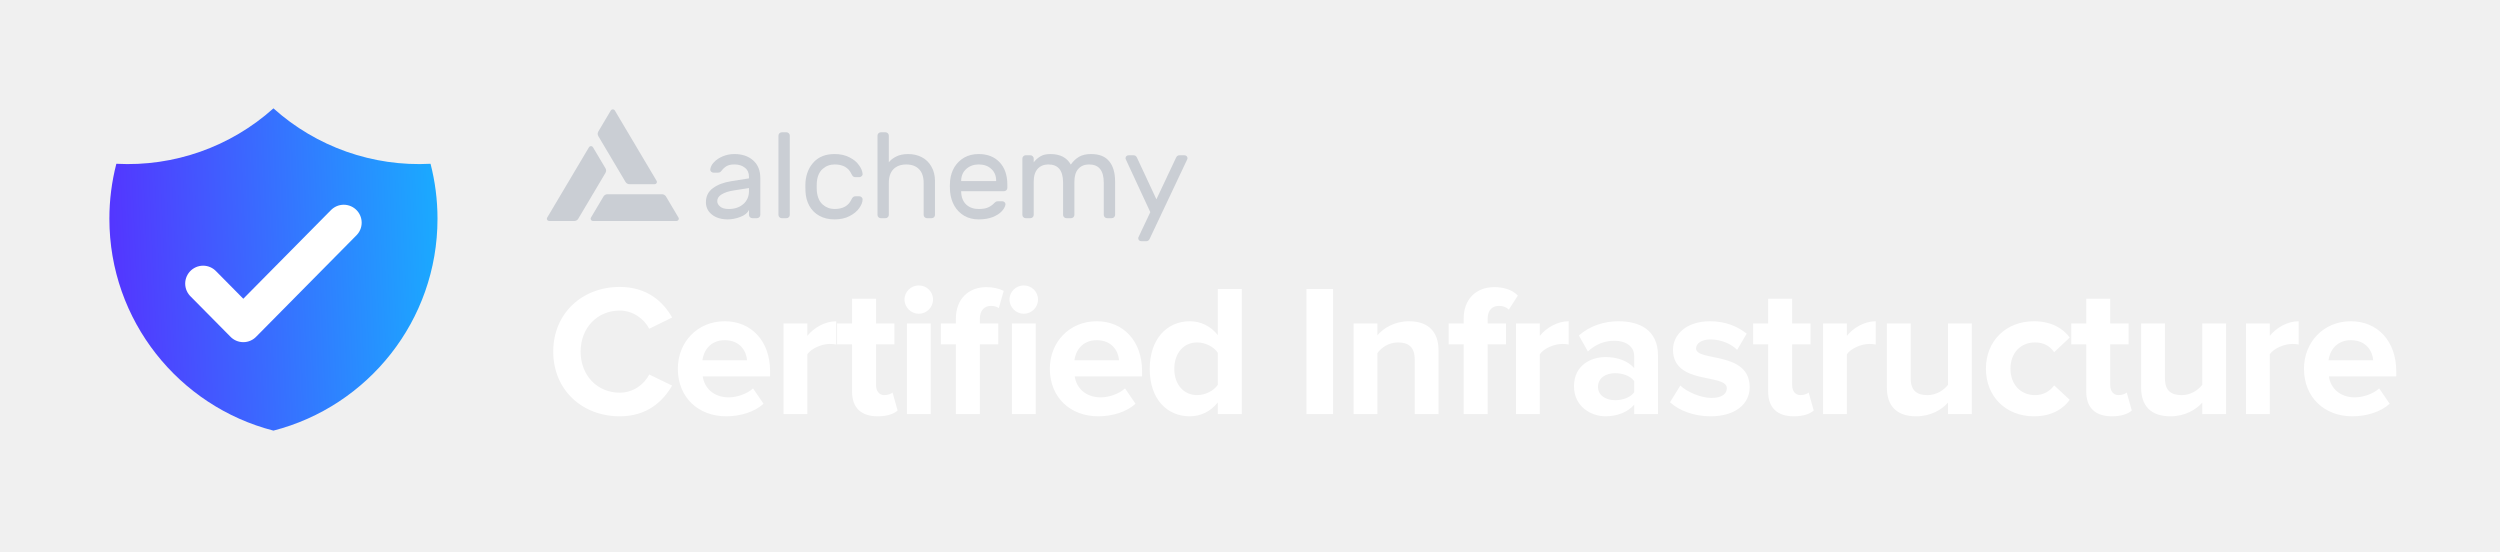
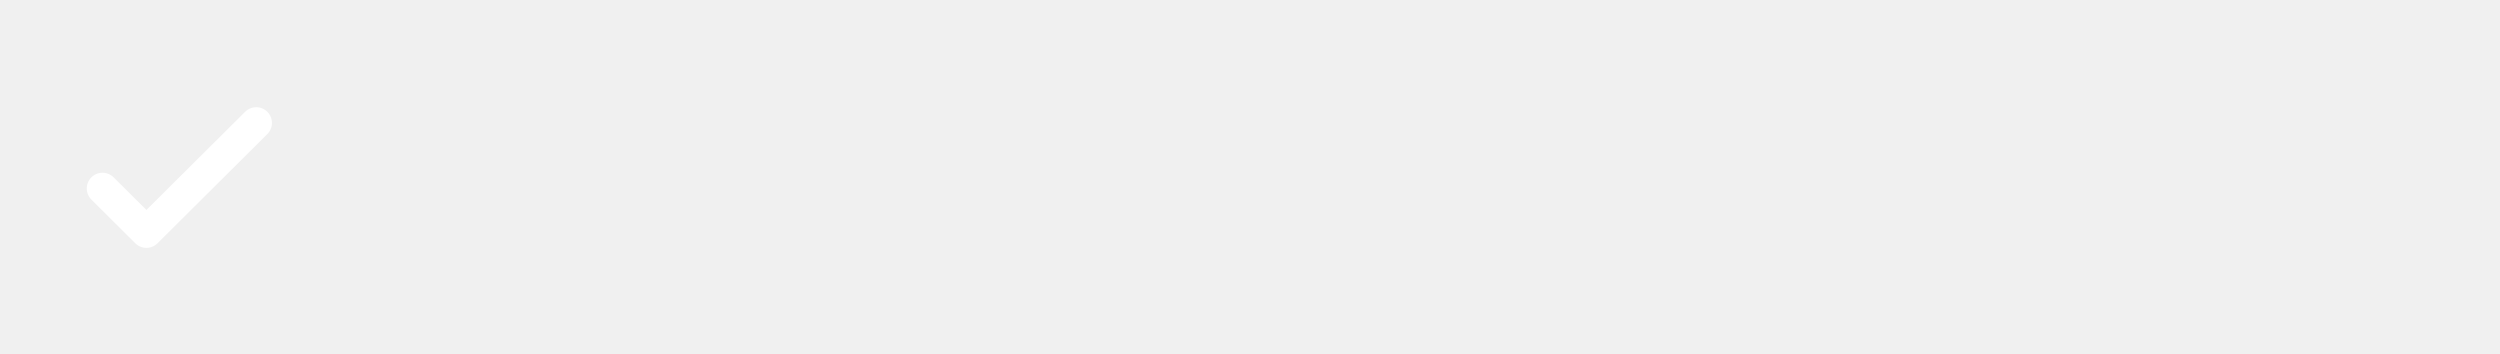
- <svg xmlns="http://www.w3.org/2000/svg" width="186" height="41" viewBox="0 0 186 41" fill="none">
-   <path d="M20.344 8.062C23.54 10.93 27.744 12.413 32.032 12.185C32.37 13.493 32.55 14.863 32.55 16.276C32.55 23.86 27.364 30.232 20.344 32.038C13.324 30.232 8.138 23.859 8.138 16.276C8.137 14.896 8.311 13.522 8.656 12.185C12.944 12.413 17.148 10.93 20.344 8.062Z" fill="url(#paint0_linear)" />
-   <path d="M15.112 21.1L18.102 24.123L25.575 16.566" stroke="white" stroke-width="2.667" stroke-linecap="round" stroke-linejoin="round" />
-   <path d="M48.85 13.453L45.744 8.222C45.729 8.196 45.708 8.175 45.681 8.16C45.655 8.145 45.625 8.137 45.594 8.137C45.564 8.137 45.534 8.144 45.507 8.159C45.481 8.174 45.459 8.195 45.443 8.22L44.513 9.788C44.483 9.839 44.467 9.897 44.467 9.957C44.467 10.016 44.483 10.074 44.513 10.125L46.538 13.537C46.569 13.589 46.613 13.631 46.666 13.661C46.718 13.691 46.778 13.706 46.839 13.706H48.7C48.73 13.706 48.76 13.698 48.786 13.683C48.812 13.668 48.834 13.647 48.85 13.622C48.865 13.596 48.873 13.567 48.873 13.537C48.873 13.508 48.865 13.479 48.85 13.453Z" fill="#CACED4" />
-   <path d="M40.712 16.188L43.818 10.957C43.833 10.932 43.855 10.91 43.881 10.896C43.907 10.881 43.937 10.873 43.968 10.873C43.998 10.873 44.028 10.881 44.054 10.896C44.081 10.91 44.103 10.932 44.118 10.957L45.048 12.523C45.079 12.575 45.095 12.633 45.095 12.692C45.095 12.752 45.079 12.81 45.048 12.861L43.023 16.273C42.993 16.325 42.949 16.367 42.897 16.397C42.844 16.427 42.784 16.442 42.723 16.442H40.862C40.832 16.442 40.802 16.434 40.775 16.42C40.748 16.405 40.726 16.383 40.711 16.358C40.696 16.332 40.688 16.302 40.688 16.273C40.688 16.243 40.696 16.213 40.712 16.188Z" fill="#CACED4" />
-   <path d="M44.117 16.44H50.329C50.359 16.44 50.389 16.432 50.415 16.417C50.442 16.402 50.464 16.381 50.479 16.355C50.494 16.33 50.502 16.301 50.502 16.271C50.502 16.241 50.494 16.212 50.479 16.187L49.55 14.62C49.519 14.569 49.475 14.526 49.422 14.496C49.37 14.467 49.31 14.451 49.249 14.451H45.199C45.138 14.451 45.078 14.467 45.025 14.496C44.972 14.526 44.928 14.569 44.898 14.62L43.968 16.187C43.952 16.212 43.944 16.241 43.944 16.271C43.944 16.301 43.952 16.33 43.967 16.355C43.983 16.381 44.004 16.402 44.031 16.417C44.057 16.432 44.087 16.44 44.117 16.44Z" fill="#CACED4" />
-   <path d="M55.724 13.271V13.154C55.724 12.86 55.622 12.634 55.418 12.478C55.221 12.316 54.962 12.235 54.641 12.235C54.394 12.235 54.199 12.277 54.057 12.361C53.921 12.439 53.792 12.559 53.668 12.721C53.631 12.769 53.591 12.803 53.548 12.82C53.505 12.838 53.446 12.848 53.372 12.848H53.094C53.026 12.848 52.965 12.823 52.909 12.775C52.86 12.727 52.838 12.67 52.844 12.604C52.863 12.424 52.952 12.247 53.113 12.073C53.279 11.893 53.499 11.746 53.77 11.632C54.042 11.518 54.332 11.461 54.641 11.461C55.215 11.461 55.677 11.617 56.029 11.929C56.387 12.241 56.566 12.679 56.566 13.244V15.99C56.566 16.056 56.542 16.113 56.492 16.161C56.443 16.209 56.384 16.233 56.316 16.233H55.974C55.906 16.233 55.847 16.209 55.798 16.161C55.748 16.113 55.724 16.056 55.724 15.99V15.62C55.625 15.837 55.415 16.008 55.094 16.134C54.773 16.26 54.452 16.323 54.131 16.323C53.816 16.323 53.536 16.269 53.289 16.161C53.042 16.047 52.85 15.894 52.715 15.702C52.585 15.509 52.52 15.293 52.52 15.053C52.52 14.603 52.693 14.252 53.039 14C53.384 13.742 53.844 13.568 54.418 13.478L55.724 13.271ZM55.724 13.991L54.631 14.162C54.23 14.222 53.918 14.321 53.696 14.459C53.474 14.591 53.363 14.759 53.363 14.963C53.363 15.113 53.434 15.248 53.576 15.368C53.718 15.489 53.934 15.549 54.224 15.549C54.668 15.549 55.029 15.425 55.307 15.179C55.585 14.933 55.724 14.612 55.724 14.216V13.991Z" fill="#CACED4" />
-   <path d="M58.76 15.991C58.76 16.057 58.735 16.114 58.685 16.162C58.636 16.21 58.577 16.234 58.51 16.234H58.167C58.099 16.234 58.041 16.21 57.991 16.162C57.942 16.114 57.917 16.057 57.917 15.991V10.085C57.917 10.019 57.942 9.962 57.991 9.914C58.041 9.866 58.099 9.842 58.167 9.842H58.51C58.577 9.842 58.636 9.866 58.685 9.914C58.735 9.962 58.76 10.019 58.76 10.085V15.991Z" fill="#CACED4" />
-   <path d="M62.094 15.549C62.711 15.549 63.128 15.314 63.344 14.846C63.387 14.756 63.431 14.693 63.474 14.657C63.517 14.621 63.575 14.603 63.649 14.603H63.927C63.995 14.603 64.054 14.627 64.103 14.675C64.153 14.717 64.177 14.768 64.177 14.828C64.177 15.032 64.094 15.251 63.927 15.486C63.761 15.72 63.52 15.918 63.205 16.08C62.89 16.242 62.52 16.323 62.094 16.323C61.656 16.323 61.276 16.233 60.955 16.053C60.634 15.873 60.387 15.627 60.215 15.314C60.042 14.996 59.946 14.642 59.928 14.252C59.922 14.18 59.918 14.042 59.918 13.838C59.918 13.694 59.922 13.592 59.928 13.532C59.983 12.919 60.196 12.421 60.566 12.037C60.937 11.653 61.446 11.461 62.094 11.461C62.52 11.461 62.887 11.542 63.196 11.704C63.511 11.86 63.748 12.055 63.908 12.289C64.075 12.517 64.165 12.733 64.177 12.938C64.183 13.004 64.159 13.06 64.103 13.108C64.054 13.157 63.995 13.181 63.927 13.181H63.649C63.575 13.181 63.517 13.163 63.474 13.127C63.431 13.091 63.387 13.027 63.344 12.938C63.128 12.469 62.711 12.235 62.094 12.235C61.754 12.235 61.459 12.346 61.205 12.568C60.952 12.79 60.807 13.127 60.77 13.577C60.764 13.643 60.761 13.751 60.761 13.901C60.761 14.039 60.764 14.141 60.77 14.207C60.813 14.657 60.959 14.993 61.205 15.215C61.459 15.437 61.754 15.549 62.094 15.549Z" fill="#CACED4" />
-   <path d="M69.563 15.991C69.563 16.057 69.538 16.114 69.489 16.162C69.44 16.21 69.381 16.234 69.313 16.234H68.971C68.903 16.234 68.844 16.21 68.795 16.162C68.745 16.114 68.72 16.057 68.72 15.991V13.614C68.72 13.164 68.606 12.822 68.378 12.588C68.15 12.354 67.832 12.237 67.424 12.237C67.023 12.237 66.705 12.354 66.471 12.588C66.242 12.822 66.128 13.164 66.128 13.614V15.991C66.128 16.057 66.103 16.114 66.054 16.162C66.005 16.21 65.946 16.234 65.878 16.234H65.536C65.468 16.234 65.409 16.21 65.359 16.162C65.31 16.114 65.286 16.057 65.286 15.991V10.085C65.286 10.019 65.31 9.962 65.359 9.914C65.409 9.866 65.468 9.842 65.536 9.842H65.878C65.946 9.842 66.005 9.866 66.054 9.914C66.103 9.962 66.128 10.019 66.128 10.085V12.075C66.264 11.901 66.449 11.757 66.684 11.643C66.924 11.523 67.218 11.462 67.563 11.462C67.952 11.462 68.298 11.543 68.6 11.706C68.903 11.868 69.137 12.102 69.304 12.408C69.477 12.708 69.563 13.065 69.563 13.479V15.991Z" fill="#CACED4" />
-   <path d="M72.808 11.461C73.468 11.461 73.989 11.665 74.372 12.073C74.755 12.481 74.946 13.037 74.946 13.739V13.982C74.946 14.048 74.921 14.105 74.872 14.153C74.823 14.201 74.764 14.225 74.696 14.225H71.511V14.279C71.523 14.675 71.647 14.987 71.882 15.215C72.122 15.437 72.431 15.549 72.808 15.549C73.116 15.549 73.354 15.509 73.52 15.431C73.693 15.354 73.847 15.242 73.983 15.098C74.033 15.05 74.076 15.017 74.113 14.999C74.156 14.981 74.212 14.972 74.279 14.972H74.557C74.631 14.972 74.693 14.996 74.742 15.044C74.792 15.092 74.813 15.149 74.807 15.215C74.782 15.377 74.69 15.546 74.529 15.72C74.375 15.888 74.15 16.032 73.854 16.152C73.564 16.266 73.215 16.323 72.808 16.323C72.412 16.323 72.061 16.236 71.752 16.062C71.443 15.882 71.196 15.636 71.011 15.323C70.832 15.011 70.724 14.66 70.687 14.27C70.675 14.09 70.668 13.952 70.668 13.856C70.668 13.76 70.675 13.622 70.687 13.442C70.724 13.069 70.832 12.733 71.011 12.433C71.196 12.133 71.44 11.896 71.743 11.722C72.051 11.548 72.406 11.461 72.808 11.461ZM74.113 13.469V13.442C74.113 13.075 73.993 12.784 73.751 12.568C73.517 12.346 73.202 12.235 72.808 12.235C72.449 12.235 72.144 12.346 71.891 12.568C71.644 12.79 71.517 13.082 71.511 13.442V13.469H74.113Z" fill="#CACED4" />
-   <path d="M76.908 12.073C77.056 11.887 77.223 11.74 77.408 11.632C77.593 11.518 77.84 11.461 78.149 11.461C78.871 11.461 79.377 11.722 79.667 12.244C79.846 11.992 80.05 11.8 80.278 11.668C80.506 11.53 80.805 11.461 81.176 11.461C81.781 11.461 82.228 11.638 82.518 11.992C82.815 12.346 82.963 12.848 82.963 13.496V15.99C82.963 16.056 82.938 16.113 82.889 16.161C82.839 16.209 82.781 16.233 82.713 16.233H82.37C82.303 16.233 82.244 16.209 82.195 16.161C82.145 16.113 82.12 16.056 82.12 15.99V13.586C82.12 12.685 81.756 12.235 81.028 12.235C80.694 12.235 80.429 12.343 80.232 12.559C80.034 12.775 79.935 13.097 79.935 13.523V15.99C79.935 16.056 79.911 16.113 79.862 16.161C79.812 16.209 79.753 16.233 79.685 16.233H79.343C79.275 16.233 79.216 16.209 79.167 16.161C79.118 16.113 79.093 16.056 79.093 15.99V13.586C79.093 12.685 78.729 12.235 78 12.235C77.667 12.235 77.402 12.343 77.204 12.559C77.007 12.775 76.908 13.097 76.908 13.523V15.99C76.908 16.056 76.883 16.113 76.834 16.161C76.784 16.209 76.726 16.233 76.658 16.233H76.315C76.247 16.233 76.189 16.209 76.139 16.161C76.09 16.113 76.065 16.056 76.065 15.99V11.794C76.065 11.728 76.09 11.671 76.139 11.623C76.189 11.575 76.247 11.551 76.315 11.551H76.658C76.726 11.551 76.784 11.575 76.834 11.623C76.883 11.671 76.908 11.728 76.908 11.794V12.073Z" fill="#CACED4" />
-   <path d="M85.554 17.729C85.499 17.873 85.409 17.945 85.286 17.945H84.906C84.845 17.945 84.792 17.924 84.749 17.882C84.706 17.84 84.684 17.789 84.684 17.729C84.684 17.705 84.687 17.684 84.694 17.666L85.582 15.784L83.749 11.832C83.743 11.814 83.74 11.793 83.74 11.769C83.74 11.709 83.761 11.658 83.804 11.616C83.848 11.574 83.9 11.553 83.962 11.553H84.341C84.465 11.553 84.555 11.625 84.61 11.769L86.036 14.83L87.48 11.769C87.536 11.625 87.625 11.553 87.749 11.553H88.128C88.19 11.553 88.243 11.574 88.286 11.616C88.329 11.658 88.35 11.709 88.35 11.769C88.35 11.793 88.347 11.814 88.341 11.832L85.554 17.729Z" fill="#CACED4" />
-   <path d="M46.113 30.973C48.164 30.973 49.336 29.843 50.005 28.686L48.303 27.863C47.913 28.63 47.076 29.216 46.113 29.216C44.425 29.216 43.198 27.918 43.198 26.161C43.198 24.403 44.425 23.106 46.113 23.106C47.076 23.106 47.913 23.706 48.303 24.459L50.005 23.622C49.349 22.464 48.164 21.348 46.113 21.348C43.323 21.348 41.161 23.301 41.161 26.161C41.161 29.02 43.323 30.973 46.113 30.973ZM54.03 30.973C55.076 30.973 56.137 30.653 56.806 30.039L56.025 28.895C55.593 29.313 54.797 29.564 54.225 29.564C53.081 29.564 52.398 28.853 52.286 28.002H57.294V27.611C57.294 25.407 55.927 23.901 53.919 23.901C51.868 23.901 50.431 25.477 50.431 27.43C50.431 29.592 51.98 30.973 54.03 30.973ZM55.579 26.802H52.258C52.342 26.133 52.816 25.31 53.919 25.31C55.09 25.31 55.537 26.161 55.579 26.802ZM60.067 30.806V26.356C60.36 25.924 61.141 25.589 61.727 25.589C61.922 25.589 62.089 25.603 62.215 25.631V23.901C61.378 23.901 60.541 24.389 60.067 24.989V24.068H58.295V30.806H60.067ZM65.303 30.973C66.043 30.973 66.517 30.778 66.782 30.541L66.405 29.202C66.308 29.299 66.056 29.397 65.791 29.397C65.401 29.397 65.178 29.076 65.178 28.658V25.617H66.545V24.068H65.178V22.227H63.392V24.068H62.276V25.617H63.392V29.132C63.392 30.332 64.062 30.973 65.303 30.973ZM68.356 23.343C68.942 23.343 69.417 22.869 69.417 22.283C69.417 21.697 68.942 21.236 68.356 21.236C67.784 21.236 67.296 21.697 67.296 22.283C67.296 22.869 67.784 23.343 68.356 23.343ZM69.249 30.806V24.068H67.478V30.806H69.249ZM72.903 30.806V25.617H74.27V24.068H72.903V23.706C72.903 23.092 73.238 22.757 73.74 22.757C73.977 22.757 74.172 22.827 74.312 22.924L74.675 21.641C74.354 21.474 73.893 21.362 73.391 21.362C72.066 21.362 71.117 22.241 71.117 23.706V24.068H70.001V25.617H71.117V30.806H72.903ZM76.167 23.343C76.753 23.343 77.228 22.869 77.228 22.283C77.228 21.697 76.753 21.236 76.167 21.236C75.595 21.236 75.107 21.697 75.107 22.283C75.107 22.869 75.595 23.343 76.167 23.343ZM77.06 30.806V24.068H75.288V30.806H77.06ZM81.707 30.973C82.753 30.973 83.813 30.653 84.483 30.039L83.701 28.895C83.269 29.313 82.474 29.564 81.902 29.564C80.758 29.564 80.074 28.853 79.963 28.002H84.971V27.611C84.971 25.407 83.604 23.901 81.595 23.901C79.544 23.901 78.108 25.477 78.108 27.43C78.108 29.592 79.656 30.973 81.707 30.973ZM83.255 26.802H79.935C80.019 26.133 80.493 25.31 81.595 25.31C82.767 25.31 83.213 26.161 83.255 26.802ZM92.389 30.806V21.501H90.603V24.933C90.073 24.25 89.32 23.901 88.525 23.901C86.809 23.901 85.539 25.24 85.539 27.444C85.539 29.69 86.823 30.973 88.525 30.973C89.334 30.973 90.073 30.611 90.603 29.941V30.806H92.389ZM89.069 29.397C88.064 29.397 87.367 28.602 87.367 27.444C87.367 26.272 88.064 25.477 89.069 25.477C89.668 25.477 90.31 25.798 90.603 26.244V28.63C90.31 29.076 89.668 29.397 89.069 29.397ZM99.18 30.806V21.501H97.199V30.806H99.18ZM107.025 30.806V26.049C107.025 24.738 106.314 23.901 104.835 23.901C103.733 23.901 102.91 24.431 102.478 24.947V24.068H100.706V30.806H102.478V26.272C102.771 25.868 103.315 25.477 104.012 25.477C104.765 25.477 105.254 25.798 105.254 26.733V30.806H107.025ZM110.681 30.806V25.617H112.048V24.068H110.681V23.706C110.681 23.078 111.03 22.757 111.518 22.757C111.839 22.757 112.076 22.855 112.258 23.036L112.927 21.99C112.495 21.529 111.811 21.362 111.17 21.362C109.816 21.362 108.896 22.269 108.896 23.706V24.068H107.78V25.617H108.896V30.806H110.681ZM114.562 30.806V26.356C114.855 25.924 115.636 25.589 116.222 25.589C116.417 25.589 116.584 25.603 116.71 25.631V23.901C115.873 23.901 115.036 24.389 114.562 24.989V24.068H112.79V30.806H114.562ZM123.355 30.806V26.454C123.355 24.515 121.946 23.901 120.411 23.901C119.351 23.901 118.291 24.236 117.468 24.961L118.138 26.147C118.71 25.617 119.379 25.352 120.105 25.352C120.997 25.352 121.583 25.798 121.583 26.482V27.388C121.137 26.858 120.342 26.565 119.449 26.565C118.375 26.565 117.105 27.165 117.105 28.741C117.105 30.248 118.375 30.973 119.449 30.973C120.328 30.973 121.123 30.653 121.583 30.108V30.806H123.355ZM120.16 29.774C119.463 29.774 118.891 29.411 118.891 28.783C118.891 28.128 119.463 27.765 120.16 27.765C120.732 27.765 121.29 27.96 121.583 28.351V29.188C121.29 29.578 120.732 29.774 120.16 29.774ZM127.261 30.973C129.13 30.973 130.176 30.039 130.176 28.811C130.176 26.091 126.187 26.928 126.187 25.924C126.187 25.547 126.605 25.254 127.247 25.254C128.07 25.254 128.837 25.603 129.242 26.035L129.953 24.822C129.284 24.291 128.377 23.901 127.233 23.901C125.461 23.901 124.471 24.891 124.471 26.021C124.471 28.672 128.475 27.765 128.475 28.881C128.475 29.299 128.112 29.606 127.345 29.606C126.508 29.606 125.503 29.146 125.015 28.686L124.248 29.927C124.959 30.583 126.089 30.973 127.261 30.973ZM133.462 30.973C134.202 30.973 134.676 30.778 134.941 30.541L134.564 29.202C134.467 29.299 134.216 29.397 133.951 29.397C133.56 29.397 133.337 29.076 133.337 28.658V25.617H134.704V24.068H133.337V22.227H131.551V24.068H130.435V25.617H131.551V29.132C131.551 30.332 132.221 30.973 133.462 30.973ZM137.408 30.806V26.356C137.701 25.924 138.483 25.589 139.068 25.589C139.264 25.589 139.431 25.603 139.557 25.631V23.901C138.72 23.901 137.883 24.389 137.408 24.989V24.068H135.637V30.806H137.408ZM146.704 30.806V24.068H144.933V28.63C144.626 29.02 144.082 29.397 143.398 29.397C142.645 29.397 142.157 29.09 142.157 28.155V24.068H140.385V28.853C140.385 30.164 141.082 30.973 142.561 30.973C143.663 30.973 144.472 30.471 144.933 29.955V30.806H146.704ZM151.323 30.973C152.704 30.973 153.541 30.374 153.987 29.746L152.829 28.672C152.509 29.118 152.02 29.397 151.407 29.397C150.332 29.397 149.579 28.602 149.579 27.43C149.579 26.258 150.332 25.477 151.407 25.477C152.02 25.477 152.509 25.728 152.829 26.203L153.987 25.114C153.541 24.501 152.704 23.901 151.323 23.901C149.244 23.901 147.752 25.366 147.752 27.43C147.752 29.509 149.244 30.973 151.323 30.973ZM157.127 30.973C157.866 30.973 158.34 30.778 158.605 30.541L158.229 29.202C158.131 29.299 157.88 29.397 157.615 29.397C157.224 29.397 157.001 29.076 157.001 28.658V25.617H158.368V24.068H157.001V22.227H155.216V24.068H154.1V25.617H155.216V29.132C155.216 30.332 155.885 30.973 157.127 30.973ZM165.62 30.806V24.068H163.849V28.63C163.542 29.02 162.998 29.397 162.314 29.397C161.561 29.397 161.073 29.09 161.073 28.155V24.068H159.301V28.853C159.301 30.164 159.999 30.973 161.477 30.973C162.579 30.973 163.388 30.471 163.849 29.955V30.806H165.62ZM168.873 30.806V26.356C169.166 25.924 169.947 25.589 170.533 25.589C170.728 25.589 170.895 25.603 171.021 25.631V23.901C170.184 23.901 169.347 24.389 168.873 24.989V24.068H167.101V30.806H168.873ZM175.015 30.973C176.061 30.973 177.122 30.653 177.791 30.039L177.01 28.895C176.578 29.313 175.782 29.564 175.211 29.564C174.067 29.564 173.383 28.853 173.271 28.002H178.28V27.611C178.28 25.407 176.912 23.901 174.904 23.901C172.853 23.901 171.416 25.477 171.416 27.43C171.416 29.592 172.965 30.973 175.015 30.973ZM176.564 26.802H173.244C173.327 26.133 173.802 25.31 174.904 25.31C176.075 25.31 176.522 26.161 176.564 26.802Z" fill="white" />
+ <svg xmlns="http://www.w3.org/2000/svg" width="212" height="30" viewBox="0 0 212 30" fill="none">
+   <path d="M15.209 0C19.192 3.515 24.43 5.333 29.773 5.054C30.194 6.656 30.418 8.335 30.418 10.068C30.418 19.364 23.956 27.174 15.209 29.388C6.462 27.174 6.455e-06 19.362 6.455e-06 10.068C-0.001 8.376 0.216 6.691 0.646 5.054C5.989 5.333 11.227 3.515 15.209 0Z" />
+   <path d="M8.691 15.981L12.416 19.686L21.728 10.424" stroke="white" stroke-width="2.667" stroke-linecap="round" stroke-linejoin="round" />
+   <path d="M50.727 6.609L46.857 0.198C46.839 0.166 46.812 0.14 46.779 0.121C46.746 0.103 46.709 0.093 46.671 0.093C46.633 0.093 46.595 0.102 46.562 0.12C46.529 0.138 46.502 0.164 46.483 0.196L45.324 2.117C45.286 2.179 45.266 2.251 45.266 2.323C45.266 2.396 45.286 2.467 45.324 2.53L47.847 6.713C47.885 6.776 47.939 6.828 48.005 6.864C48.071 6.901 48.146 6.92 48.222 6.92H50.54C50.578 6.919 50.615 6.91 50.648 6.892C50.68 6.873 50.708 6.847 50.727 6.816C50.746 6.784 50.756 6.749 50.756 6.712C50.756 6.676 50.746 6.641 50.727 6.609Z" />
+   <path d="M40.588 9.96L44.458 3.549C44.477 3.517 44.504 3.491 44.537 3.473C44.57 3.455 44.607 3.445 44.645 3.445C44.683 3.445 44.72 3.455 44.753 3.473C44.786 3.491 44.813 3.517 44.832 3.549L45.992 5.468C46.03 5.531 46.05 5.602 46.05 5.675C46.05 5.748 46.03 5.819 45.992 5.882L43.468 10.065C43.431 10.127 43.376 10.18 43.31 10.216C43.245 10.252 43.17 10.271 43.094 10.271H40.776C40.738 10.272 40.7 10.262 40.667 10.244C40.634 10.226 40.606 10.199 40.587 10.168C40.568 10.136 40.558 10.1 40.559 10.064C40.559 10.027 40.569 9.991 40.588 9.96Z" />
+   <path d="M44.831 10.27H52.571C52.608 10.269 52.646 10.26 52.679 10.242C52.712 10.223 52.739 10.197 52.758 10.166C52.777 10.134 52.787 10.098 52.787 10.062C52.786 10.026 52.776 9.99 52.757 9.959L51.6 8.038C51.562 7.975 51.507 7.923 51.441 7.887C51.376 7.851 51.301 7.831 51.225 7.832H46.178C46.102 7.831 46.028 7.851 45.962 7.887C45.896 7.923 45.841 7.975 45.803 8.038L44.645 9.959C44.625 9.99 44.615 10.026 44.615 10.062C44.615 10.098 44.625 10.134 44.644 10.166C44.663 10.197 44.69 10.223 44.723 10.242C44.756 10.26 44.793 10.269 44.831 10.27Z" />
+   <path d="M59.294 6.386V6.243C59.294 5.882 59.167 5.606 58.914 5.415C58.667 5.216 58.344 5.117 57.944 5.117C57.637 5.117 57.395 5.168 57.218 5.271C57.049 5.367 56.887 5.514 56.733 5.713C56.687 5.772 56.637 5.812 56.583 5.834C56.529 5.856 56.456 5.867 56.364 5.867H56.018C55.934 5.867 55.856 5.838 55.787 5.779C55.726 5.72 55.699 5.65 55.707 5.569C55.73 5.349 55.841 5.132 56.041 4.918C56.249 4.697 56.522 4.517 56.86 4.377C57.199 4.238 57.56 4.168 57.944 4.168C58.66 4.168 59.237 4.359 59.675 4.742C60.121 5.124 60.344 5.661 60.344 6.353V9.719C60.344 9.8 60.313 9.87 60.252 9.928C60.19 9.987 60.117 10.017 60.033 10.017H59.606C59.521 10.017 59.448 9.987 59.387 9.928C59.325 9.87 59.294 9.8 59.294 9.719V9.266C59.171 9.531 58.91 9.741 58.51 9.895C58.11 10.05 57.71 10.127 57.31 10.127C56.918 10.127 56.568 10.061 56.26 9.928C55.953 9.789 55.714 9.601 55.545 9.366C55.383 9.13 55.303 8.865 55.303 8.571C55.303 8.019 55.518 7.589 55.949 7.28C56.38 6.964 56.953 6.75 57.668 6.64L59.294 6.386ZM59.294 7.269L57.933 7.478C57.433 7.552 57.045 7.673 56.768 7.843C56.491 8.005 56.352 8.211 56.352 8.461C56.352 8.645 56.441 8.81 56.618 8.957C56.795 9.104 57.064 9.178 57.425 9.178C57.979 9.178 58.429 9.027 58.775 8.726C59.121 8.424 59.294 8.03 59.294 7.545V7.269Z" />
+   <path d="M63.075 9.719C63.075 9.8 63.044 9.87 62.983 9.928C62.921 9.987 62.848 10.017 62.764 10.017H62.337C62.252 10.017 62.179 9.987 62.118 9.928C62.056 9.87 62.025 9.8 62.025 9.719V2.479C62.025 2.398 62.056 2.328 62.118 2.27C62.179 2.211 62.252 2.181 62.337 2.181H62.764C62.848 2.181 62.921 2.211 62.983 2.27C63.044 2.328 63.075 2.398 63.075 2.479V9.719Z" />
+   <path d="M67.23 9.178C67.999 9.178 68.519 8.891 68.788 8.317C68.842 8.207 68.896 8.13 68.95 8.086C69.003 8.041 69.076 8.019 69.168 8.019H69.515C69.599 8.019 69.673 8.049 69.734 8.108C69.796 8.159 69.826 8.222 69.826 8.295C69.826 8.545 69.722 8.814 69.515 9.101C69.308 9.388 69.007 9.631 68.615 9.829C68.223 10.028 67.761 10.127 67.23 10.127C66.685 10.127 66.211 10.017 65.811 9.796C65.412 9.575 65.104 9.274 64.889 8.891C64.674 8.501 64.554 8.067 64.531 7.589C64.524 7.501 64.519 7.331 64.519 7.081C64.519 6.905 64.524 6.78 64.531 6.706C64.601 5.956 64.866 5.345 65.327 4.874C65.788 4.403 66.423 4.168 67.23 4.168C67.761 4.168 68.219 4.267 68.603 4.466C68.996 4.657 69.291 4.896 69.491 5.183C69.699 5.463 69.811 5.727 69.826 5.978C69.834 6.059 69.804 6.128 69.734 6.187C69.673 6.246 69.599 6.276 69.515 6.276H69.168C69.076 6.276 69.003 6.254 68.95 6.209C68.896 6.165 68.842 6.088 68.788 5.978C68.519 5.404 67.999 5.117 67.23 5.117C66.807 5.117 66.439 5.253 66.123 5.525C65.808 5.797 65.627 6.209 65.581 6.761C65.573 6.842 65.57 6.975 65.57 7.158C65.57 7.328 65.573 7.453 65.581 7.534C65.635 8.086 65.816 8.498 66.123 8.77C66.439 9.042 66.807 9.178 67.23 9.178Z" />
+   <path d="M76.537 9.719C76.537 9.8 76.506 9.87 76.445 9.928C76.383 9.987 76.31 10.017 76.225 10.017H75.799C75.714 10.017 75.641 9.987 75.579 9.928C75.518 9.87 75.487 9.8 75.487 9.719V6.805C75.487 6.253 75.345 5.834 75.06 5.547C74.775 5.26 74.379 5.117 73.871 5.117C73.372 5.117 72.976 5.26 72.684 5.547C72.399 5.834 72.256 6.253 72.256 6.805V9.719C72.256 9.8 72.226 9.87 72.165 9.928C72.103 9.987 72.03 10.017 71.945 10.017H71.518C71.434 10.017 71.361 9.987 71.299 9.928C71.237 9.87 71.207 9.8 71.207 9.719V2.479C71.207 2.398 71.237 2.328 71.299 2.27C71.361 2.211 71.434 2.181 71.518 2.181H71.945C72.03 2.181 72.103 2.211 72.165 2.27C72.226 2.328 72.256 2.398 72.256 2.479V4.918C72.426 4.705 72.657 4.528 72.949 4.388C73.249 4.241 73.614 4.168 74.045 4.168C74.529 4.168 74.96 4.267 75.337 4.466C75.714 4.664 76.006 4.951 76.214 5.326C76.429 5.694 76.537 6.132 76.537 6.64V9.719Z" />
+   <path d="M80.579 4.168C81.402 4.168 82.052 4.418 82.529 4.918C83.005 5.419 83.244 6.099 83.244 6.96V7.258C83.244 7.339 83.213 7.409 83.152 7.468C83.09 7.526 83.017 7.556 82.932 7.556H78.964V7.622C78.98 8.108 79.133 8.49 79.426 8.77C79.725 9.042 80.11 9.178 80.579 9.178C80.964 9.178 81.26 9.13 81.467 9.035C81.683 8.939 81.875 8.803 82.044 8.626C82.106 8.567 82.16 8.527 82.206 8.505C82.26 8.483 82.329 8.472 82.413 8.472H82.759C82.852 8.472 82.929 8.501 82.99 8.56C83.052 8.619 83.079 8.689 83.071 8.77C83.04 8.968 82.925 9.174 82.725 9.388C82.533 9.594 82.252 9.77 81.883 9.917C81.522 10.057 81.087 10.127 80.579 10.127C80.087 10.127 79.649 10.021 79.264 9.807C78.88 9.586 78.572 9.285 78.341 8.902C78.118 8.52 77.984 8.089 77.937 7.611C77.922 7.39 77.914 7.221 77.914 7.103C77.914 6.986 77.922 6.816 77.937 6.596C77.984 6.14 78.118 5.727 78.341 5.36C78.572 4.992 78.876 4.701 79.252 4.488C79.637 4.274 80.08 4.168 80.579 4.168ZM82.206 6.629V6.596C82.206 6.147 82.056 5.79 81.755 5.525C81.464 5.253 81.071 5.117 80.579 5.117C80.133 5.117 79.752 5.253 79.437 5.525C79.129 5.797 78.972 6.154 78.964 6.596V6.629H82.206Z" />
+   <path d="M85.688 4.918C85.873 4.69 86.081 4.51 86.312 4.377C86.542 4.238 86.85 4.168 87.234 4.168C88.134 4.168 88.765 4.488 89.126 5.128C89.349 4.819 89.603 4.584 89.888 4.422C90.172 4.252 90.545 4.168 91.007 4.168C91.76 4.168 92.318 4.385 92.679 4.819C93.049 5.253 93.233 5.867 93.233 6.662V9.719C93.233 9.8 93.202 9.87 93.141 9.928C93.079 9.987 93.007 10.017 92.922 10.017H92.494C92.41 10.017 92.337 9.987 92.276 9.928C92.214 9.87 92.183 9.8 92.183 9.719V6.772C92.183 5.669 91.73 5.117 90.822 5.117C90.406 5.117 90.076 5.249 89.83 5.514C89.584 5.779 89.461 6.173 89.461 6.695V9.719C89.461 9.8 89.43 9.87 89.369 9.928C89.307 9.987 89.234 10.017 89.149 10.017H88.723C88.638 10.017 88.565 9.987 88.503 9.928C88.442 9.87 88.411 9.8 88.411 9.719V6.772C88.411 5.669 87.957 5.117 87.05 5.117C86.635 5.117 86.304 5.249 86.058 5.514C85.811 5.779 85.688 6.173 85.688 6.695V9.719C85.688 9.8 85.658 9.87 85.596 9.928C85.535 9.987 85.461 10.017 85.377 10.017H84.95C84.865 10.017 84.792 9.987 84.731 9.928C84.669 9.87 84.639 9.8 84.639 9.719V4.576C84.639 4.495 84.669 4.425 84.731 4.366C84.792 4.307 84.865 4.278 84.95 4.278H85.377C85.461 4.278 85.535 4.307 85.596 4.366C85.658 4.425 85.688 4.495 85.688 4.576V4.918Z" />
+   <path d="M96.462 11.849C96.393 12.025 96.281 12.114 96.128 12.114H95.655C95.578 12.114 95.513 12.088 95.458 12.036C95.405 11.985 95.378 11.922 95.378 11.849C95.378 11.819 95.382 11.794 95.39 11.772L96.497 9.465L94.213 4.62C94.205 4.598 94.201 4.572 94.201 4.543C94.201 4.47 94.228 4.407 94.281 4.355C94.336 4.304 94.401 4.278 94.478 4.278H94.951C95.105 4.278 95.216 4.367 95.285 4.543L97.062 8.295L98.862 4.543C98.931 4.367 99.043 4.278 99.196 4.278H99.669C99.746 4.278 99.812 4.304 99.865 4.355C99.919 4.407 99.946 4.47 99.946 4.543C99.946 4.572 99.942 4.598 99.935 4.62L96.462 11.849Z" />
+   <path d="M47.319 28.084C49.874 28.084 51.334 26.699 52.169 25.279L50.048 24.271C49.561 25.211 48.518 25.929 47.319 25.929C45.216 25.929 43.686 24.339 43.686 22.185C43.686 20.03 45.216 18.44 47.319 18.44C48.518 18.44 49.561 19.175 50.048 20.099L52.169 19.073C51.352 17.653 49.874 16.285 47.319 16.285C43.843 16.285 41.148 18.679 41.148 22.185C41.148 25.69 43.843 28.084 47.319 28.084ZM57.184 28.084C58.487 28.084 59.808 27.691 60.643 26.938L59.669 25.536C59.131 26.049 58.14 26.357 57.427 26.357C56.002 26.357 55.15 25.485 55.011 24.442H61.251V23.963C61.251 21.261 59.548 19.415 57.045 19.415C54.489 19.415 52.699 21.347 52.699 23.741C52.699 26.391 54.629 28.084 57.184 28.084ZM59.113 22.971H54.976C55.081 22.15 55.672 21.142 57.045 21.142C58.505 21.142 59.061 22.185 59.113 22.971ZM64.705 27.879V22.424C65.07 21.894 66.044 21.484 66.774 21.484C67.017 21.484 67.226 21.501 67.382 21.535V19.415C66.339 19.415 65.296 20.013 64.705 20.748V19.62H62.498V27.879H64.705ZM71.23 28.084C72.151 28.084 72.742 27.845 73.073 27.554L72.603 25.912C72.482 26.032 72.169 26.152 71.838 26.152C71.352 26.152 71.074 25.758 71.074 25.245V21.518H72.777V19.62H71.074V17.363H68.849V19.62H67.458V21.518H68.849V25.827C68.849 27.297 69.683 28.084 71.23 28.084ZM75.035 18.731C75.765 18.731 76.356 18.149 76.356 17.431C76.356 16.713 75.765 16.149 75.035 16.149C74.322 16.149 73.714 16.713 73.714 17.431C73.714 18.149 74.322 18.731 75.035 18.731ZM76.147 27.879V19.62H73.939V27.879H76.147ZM80.7 27.879V21.518H82.403V19.62H80.7V19.175C80.7 18.423 81.117 18.012 81.743 18.012C82.038 18.012 82.281 18.098 82.455 18.218L82.907 16.645C82.507 16.439 81.934 16.302 81.308 16.302C79.657 16.302 78.475 17.38 78.475 19.175V19.62H77.084V21.518H78.475V27.879H80.7ZM84.767 18.731C85.497 18.731 86.088 18.149 86.088 17.431C86.088 16.713 85.497 16.149 84.767 16.149C84.054 16.149 83.446 16.713 83.446 17.431C83.446 18.149 84.054 18.731 84.767 18.731ZM85.879 27.879V19.62H83.672V27.879H85.879ZM91.669 28.084C92.973 28.084 94.294 27.691 95.128 26.938L94.155 25.536C93.616 26.049 92.625 26.357 91.912 26.357C90.487 26.357 89.635 25.485 89.496 24.442H95.736V23.963C95.736 21.261 94.033 19.415 91.53 19.415C88.975 19.415 87.184 21.347 87.184 23.741C87.184 26.391 89.114 28.084 91.669 28.084ZM93.599 22.971H89.462C89.566 22.15 90.157 21.142 91.53 21.142C92.99 21.142 93.546 22.185 93.599 22.971ZM104.979 27.879V16.474H102.754V20.68C102.094 19.842 101.155 19.415 100.164 19.415C98.026 19.415 96.445 21.056 96.445 23.758C96.445 26.511 98.044 28.084 100.164 28.084C101.173 28.084 102.094 27.639 102.754 26.819V27.879H104.979ZM100.842 26.152C99.591 26.152 98.722 25.177 98.722 23.758C98.722 22.322 99.591 21.347 100.842 21.347C101.59 21.347 102.389 21.74 102.754 22.287V25.211C102.389 25.758 101.59 26.152 100.842 26.152ZM113.441 27.879V16.474H110.972V27.879H113.441ZM123.216 27.879V22.048C123.216 20.441 122.33 19.415 120.487 19.415C119.114 19.415 118.089 20.064 117.55 20.697V19.62H115.342V27.879H117.55V22.322C117.915 21.826 118.593 21.347 119.462 21.347C120.401 21.347 121.009 21.74 121.009 22.886V27.879H123.216ZM127.773 27.879V21.518H129.476V19.62H127.773V19.175C127.773 18.406 128.206 18.012 128.815 18.012C129.214 18.012 129.511 18.132 129.736 18.355L130.571 17.072C130.032 16.508 129.181 16.302 128.381 16.302C126.695 16.302 125.547 17.414 125.547 19.175V19.62H124.157V21.518H125.547V27.879H127.773ZM132.607 27.879V22.424C132.972 21.894 133.945 21.484 134.676 21.484C134.918 21.484 135.128 21.501 135.284 21.535V19.415C134.241 19.415 133.198 20.013 132.607 20.748V19.62H130.399V27.879H132.607ZM143.563 27.879V22.544C143.563 20.167 141.808 19.415 139.896 19.415C138.574 19.415 137.254 19.825 136.228 20.714L137.063 22.168C137.776 21.518 138.609 21.193 139.514 21.193C140.626 21.193 141.355 21.74 141.355 22.578V23.689C140.8 23.04 139.809 22.681 138.696 22.681C137.358 22.681 135.777 23.416 135.777 25.348C135.777 27.195 137.358 28.084 138.696 28.084C139.792 28.084 140.782 27.691 141.355 27.024V27.879H143.563ZM139.584 26.613C138.714 26.613 138.001 26.169 138.001 25.399C138.001 24.596 138.714 24.151 139.584 24.151C140.296 24.151 140.992 24.39 141.355 24.869V25.895C140.992 26.374 140.296 26.613 139.584 26.613ZM148.43 28.084C150.759 28.084 152.064 26.938 152.064 25.433C152.064 22.099 147.092 23.125 147.092 21.894C147.092 21.432 147.613 21.073 148.413 21.073C149.438 21.073 150.394 21.501 150.899 22.031L151.785 20.543C150.951 19.893 149.821 19.415 148.395 19.415C146.189 19.415 144.954 20.629 144.954 22.014C144.954 25.262 149.943 24.151 149.943 25.519C149.943 26.032 149.491 26.408 148.535 26.408C147.492 26.408 146.24 25.844 145.632 25.279L144.676 26.801C145.562 27.605 146.97 28.084 148.43 28.084ZM156.158 28.084C157.079 28.084 157.669 27.845 158 27.554L157.531 25.912C157.409 26.032 157.096 26.152 156.766 26.152C156.279 26.152 156.001 25.758 156.001 25.245V21.518H157.704V19.62H156.001V17.363H153.776V19.62H152.385V21.518H153.776V25.827C153.776 27.297 154.611 28.084 156.158 28.084ZM161.075 27.879V22.424C161.44 21.894 162.413 21.484 163.143 21.484C163.386 21.484 163.594 21.501 163.751 21.535V19.415C162.708 19.415 161.665 20.013 161.075 20.748V19.62H158.867V27.879H161.075ZM172.658 27.879V19.62H170.45V25.211C170.067 25.69 169.39 26.152 168.537 26.152C167.599 26.152 166.991 25.776 166.991 24.63V19.62H164.783V25.485C164.783 27.092 165.653 28.084 167.494 28.084C168.867 28.084 169.877 27.468 170.45 26.835V27.879H172.658ZM178.412 28.084C180.133 28.084 181.176 27.349 181.733 26.579L180.29 25.262C179.89 25.81 179.282 26.152 178.517 26.152C177.178 26.152 176.239 25.177 176.239 23.741C176.239 22.304 177.178 21.347 178.517 21.347C179.282 21.347 179.89 21.655 180.29 22.236L181.733 20.902C181.176 20.15 180.133 19.415 178.412 19.415C175.823 19.415 173.962 21.21 173.962 23.741C173.962 26.288 175.823 28.084 178.412 28.084ZM185.644 28.084C186.565 28.084 187.156 27.845 187.487 27.554L187.017 25.912C186.895 26.032 186.582 26.152 186.252 26.152C185.766 26.152 185.487 25.758 185.487 25.245V21.518H187.19V19.62H185.487V17.363H183.263V19.62H181.872V21.518H183.263V25.827C183.263 27.297 184.096 28.084 185.644 28.084ZM196.227 27.879V19.62H194.02V25.211C193.637 25.69 192.959 26.152 192.108 26.152C191.169 26.152 190.561 25.776 190.561 24.63V19.62H188.353V25.485C188.353 27.092 189.222 28.084 191.065 28.084C192.438 28.084 193.446 27.468 194.02 26.835V27.879H196.227ZM200.279 27.879V22.424C200.645 21.894 201.618 21.484 202.348 21.484C202.591 21.484 202.8 21.501 202.956 21.535V19.415C201.913 19.415 200.87 20.013 200.279 20.748V19.62H198.072V27.879H200.279ZM207.933 28.084C209.237 28.084 210.558 27.691 211.393 26.938L210.418 25.536C209.88 26.049 208.889 26.357 208.177 26.357C206.751 26.357 205.899 25.485 205.761 24.442H212.001V23.963C212.001 21.261 210.297 19.415 207.794 19.415C205.239 19.415 203.448 21.347 203.448 23.741C203.448 26.391 205.378 28.084 207.933 28.084ZM209.863 22.971H205.726C205.831 22.15 206.421 21.142 207.794 21.142C209.255 21.142 209.81 22.185 209.863 22.971Z" />
  <defs>
-     <linearGradient id="paint0_linear" x1="40.81" y1="-2.298" x2="6.804" y2="-0.755" gradientUnits="userSpaceOnUse">
-       <stop stop-color="#05D5FF" />
-       <stop offset="1" stop-color="#5533FF" />
+     <linearGradient id="paint0_linear" x1="40.71" y1="-12.7" x2="-1.658" y2="-10.744" gradientUnits="userSpaceOnUse">
+       <stop />
+       <stop offset="1" />
    </linearGradient>
  </defs>
</svg>
